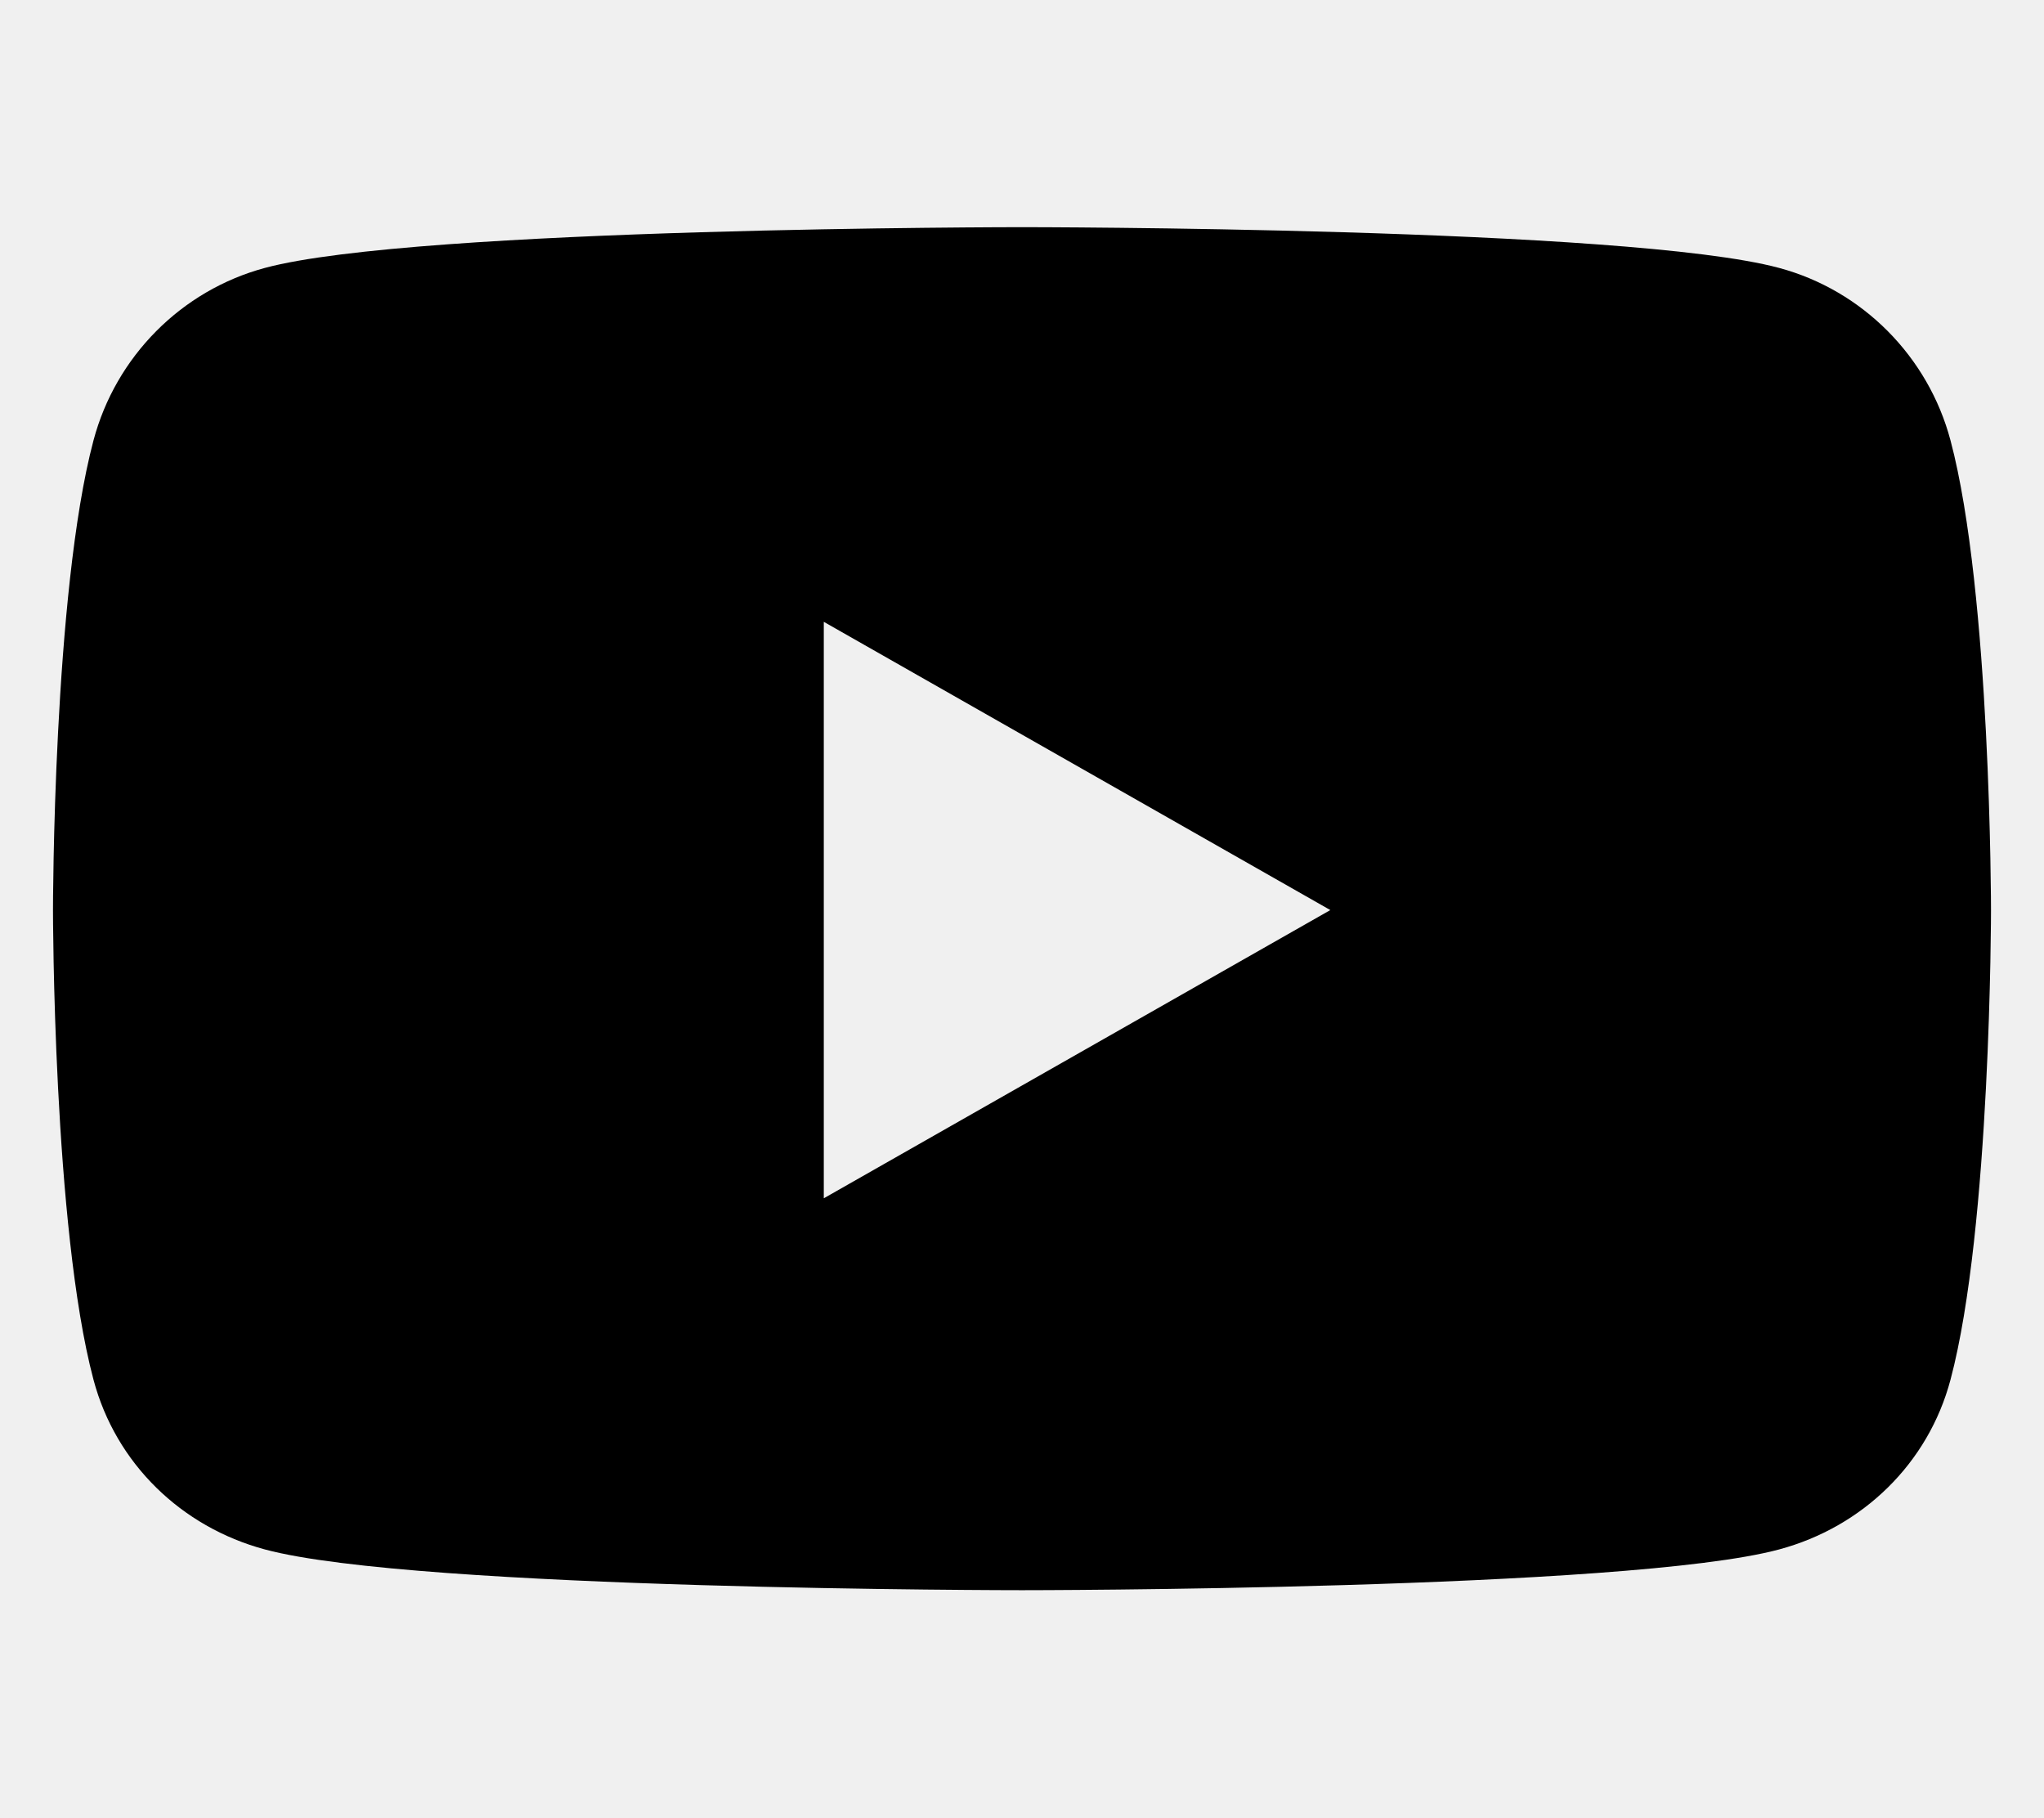
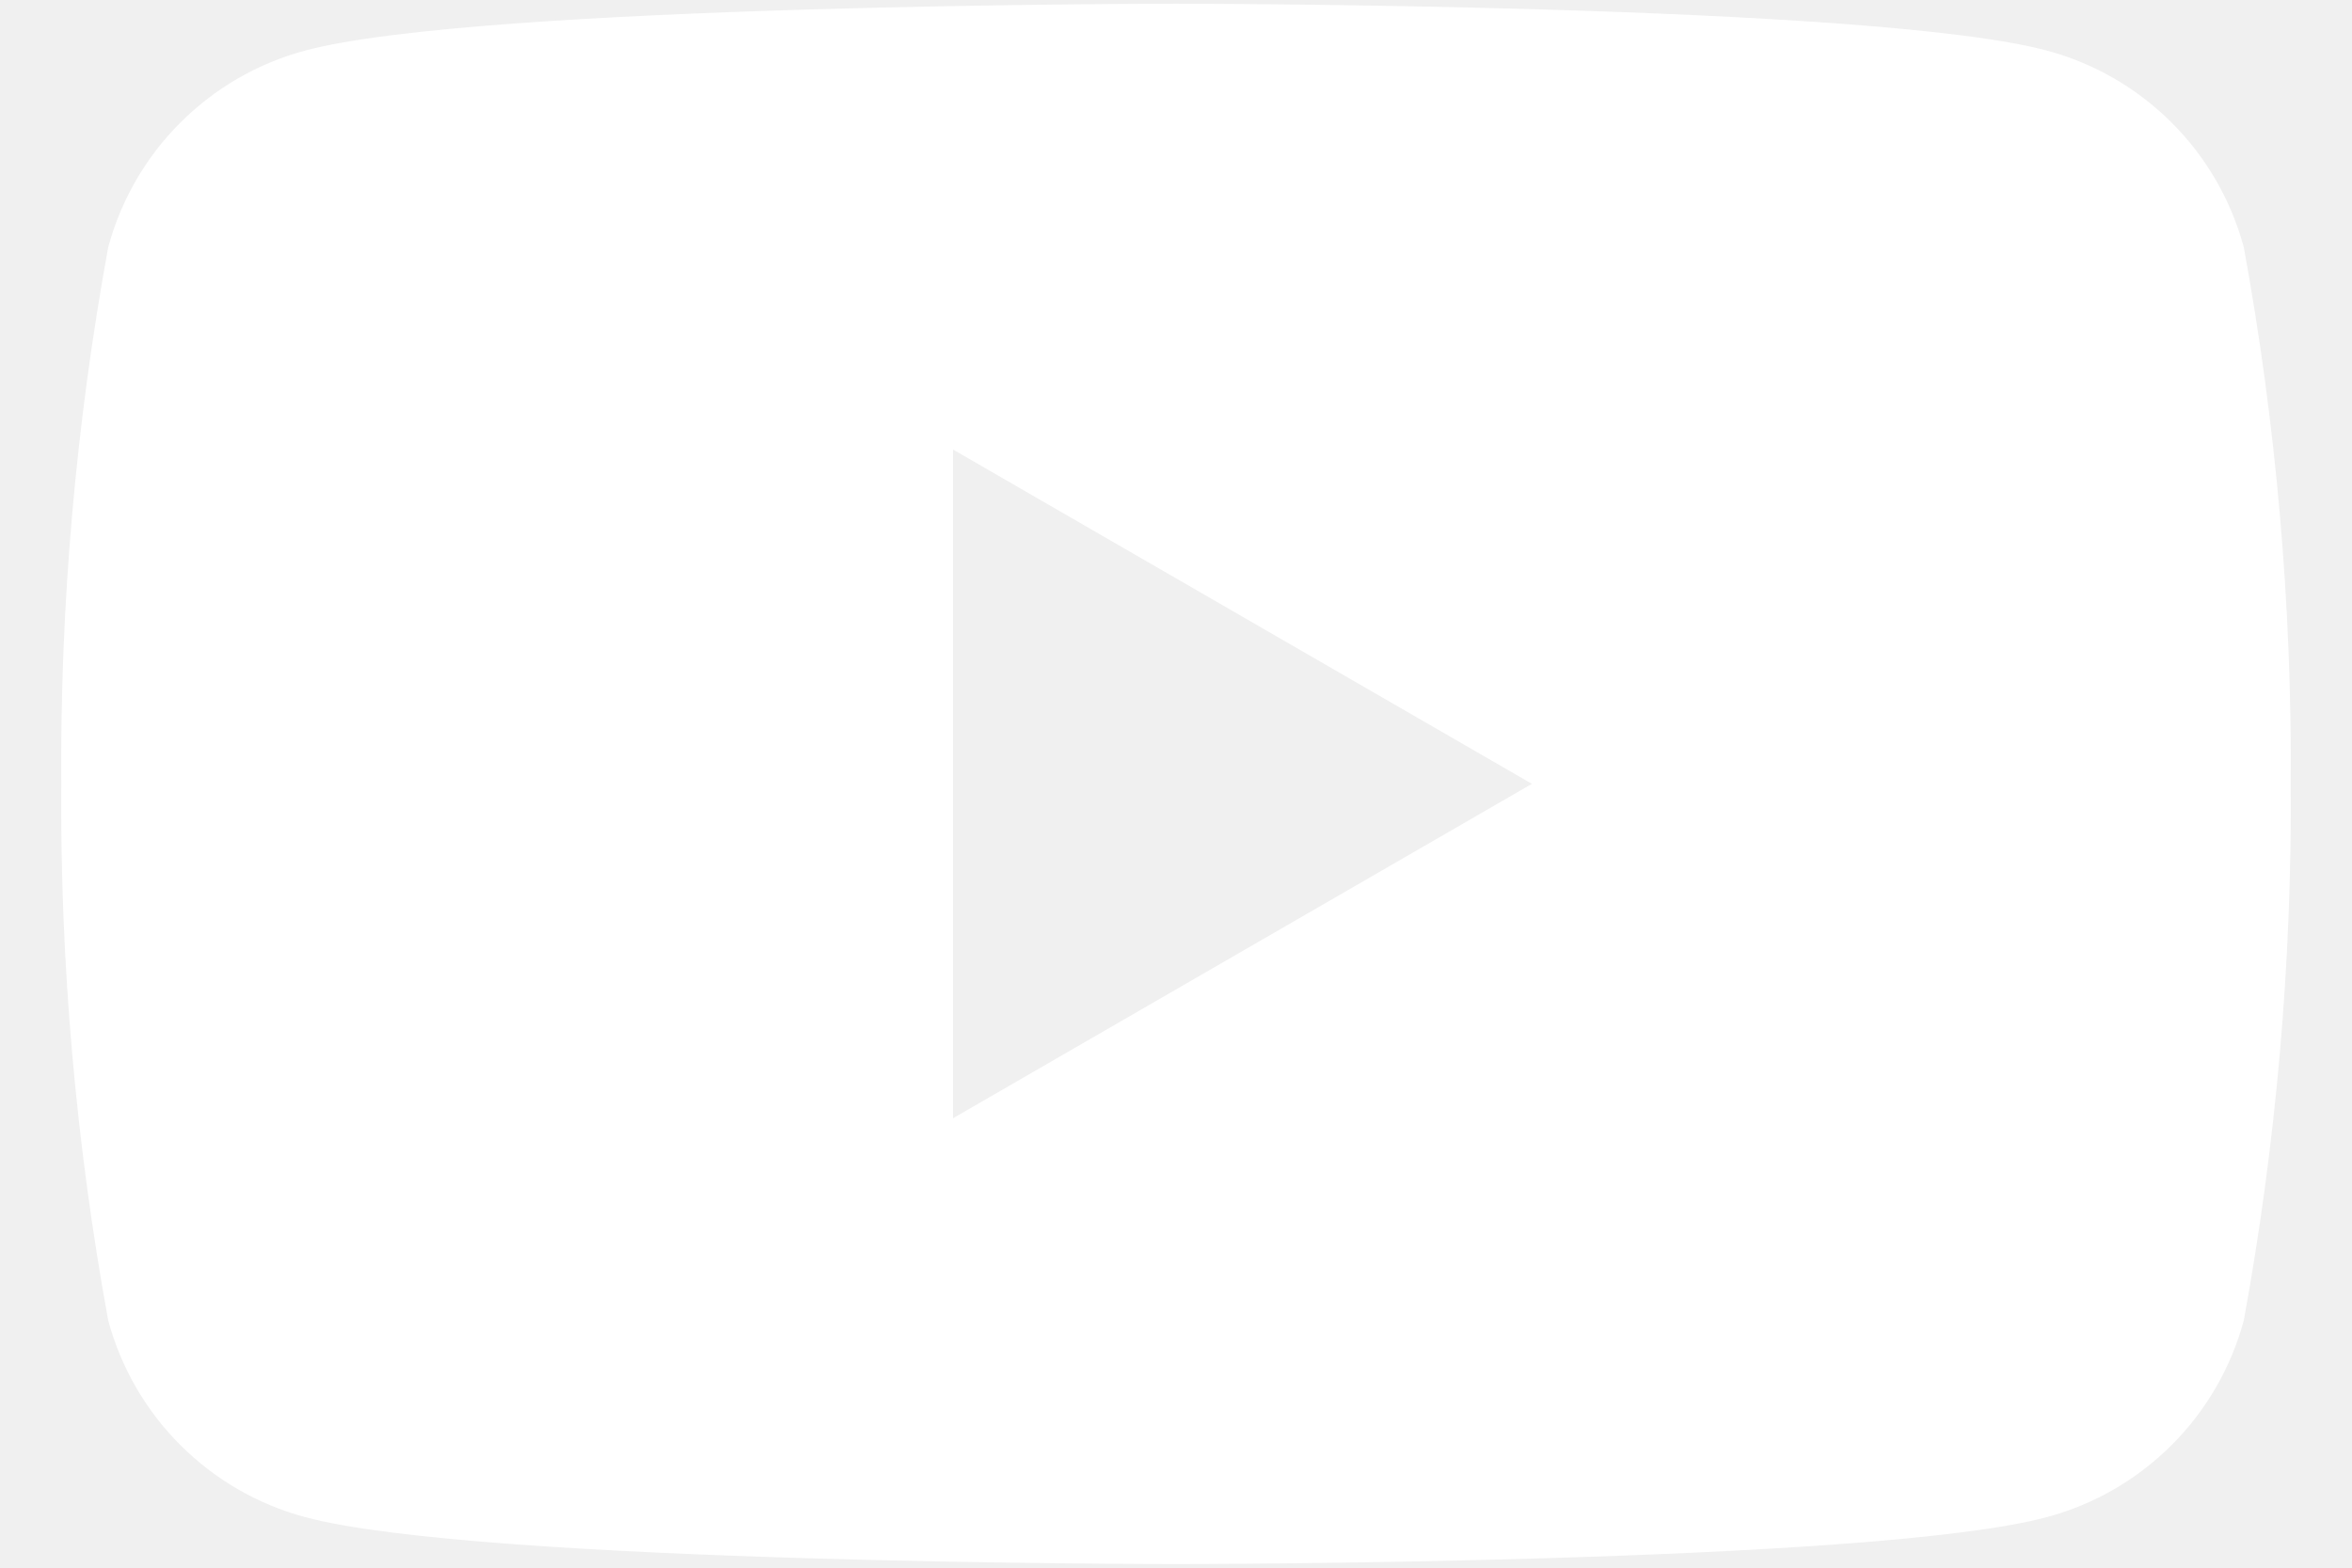
- <svg xmlns="http://www.w3.org/2000/svg" viewBox="0 0 576 512">
-   <path d="M549.655 124.083c-6.281-23.65-24.787-42.276-48.284-48.597C458.781 64 288 64 288 64S117.22 64 74.629 75.486c-23.497 6.322-42.003 24.947-48.284 48.597-11.412 42.867-11.412 132.305-11.412 132.305s0 89.438 11.412 132.305c6.281 23.65 24.787 41.5 48.284 47.821C117.22 448 288 448 288 448s170.78 0 213.371-11.486c23.497-6.321 42.003-24.171 48.284-47.821 11.412-42.867 11.412-132.305 11.412-132.305s0-89.438-11.412-132.305zm-317.51 213.508V175.185l142.739 81.205-142.739 81.201z" />
+ <svg xmlns="http://www.w3.org/2000/svg" width="24" height="16" viewBox="0 0 24 16" fill="none">
+   <path d="M22.896 2.524C22.766 2.043 22.513 1.604 22.16 1.252C21.808 0.9 21.37 0.646 20.889 0.517C19.117 0.038 12 0.038 12 0.038C12 0.038 4.883 0.038 3.111 0.517C2.63 0.646 2.192 0.9 1.84 1.252C1.487 1.604 1.234 2.043 1.104 2.524C0.774 4.33 0.613 6.164 0.625 8C0.613 9.836 0.774 11.67 1.104 13.476C1.234 13.957 1.487 14.396 1.84 14.748C2.192 15.1 2.63 15.354 3.111 15.483C4.883 15.963 12 15.963 12 15.963C12 15.963 19.117 15.963 20.889 15.483C21.37 15.354 21.808 15.1 22.16 14.748C22.513 14.396 22.766 13.957 22.896 13.476C23.226 11.67 23.387 9.836 23.375 8C23.387 6.164 23.226 4.33 22.896 2.524V2.524ZM9.725 11.413V4.588L15.632 8L9.725 11.413Z" fill="white" />
</svg>
